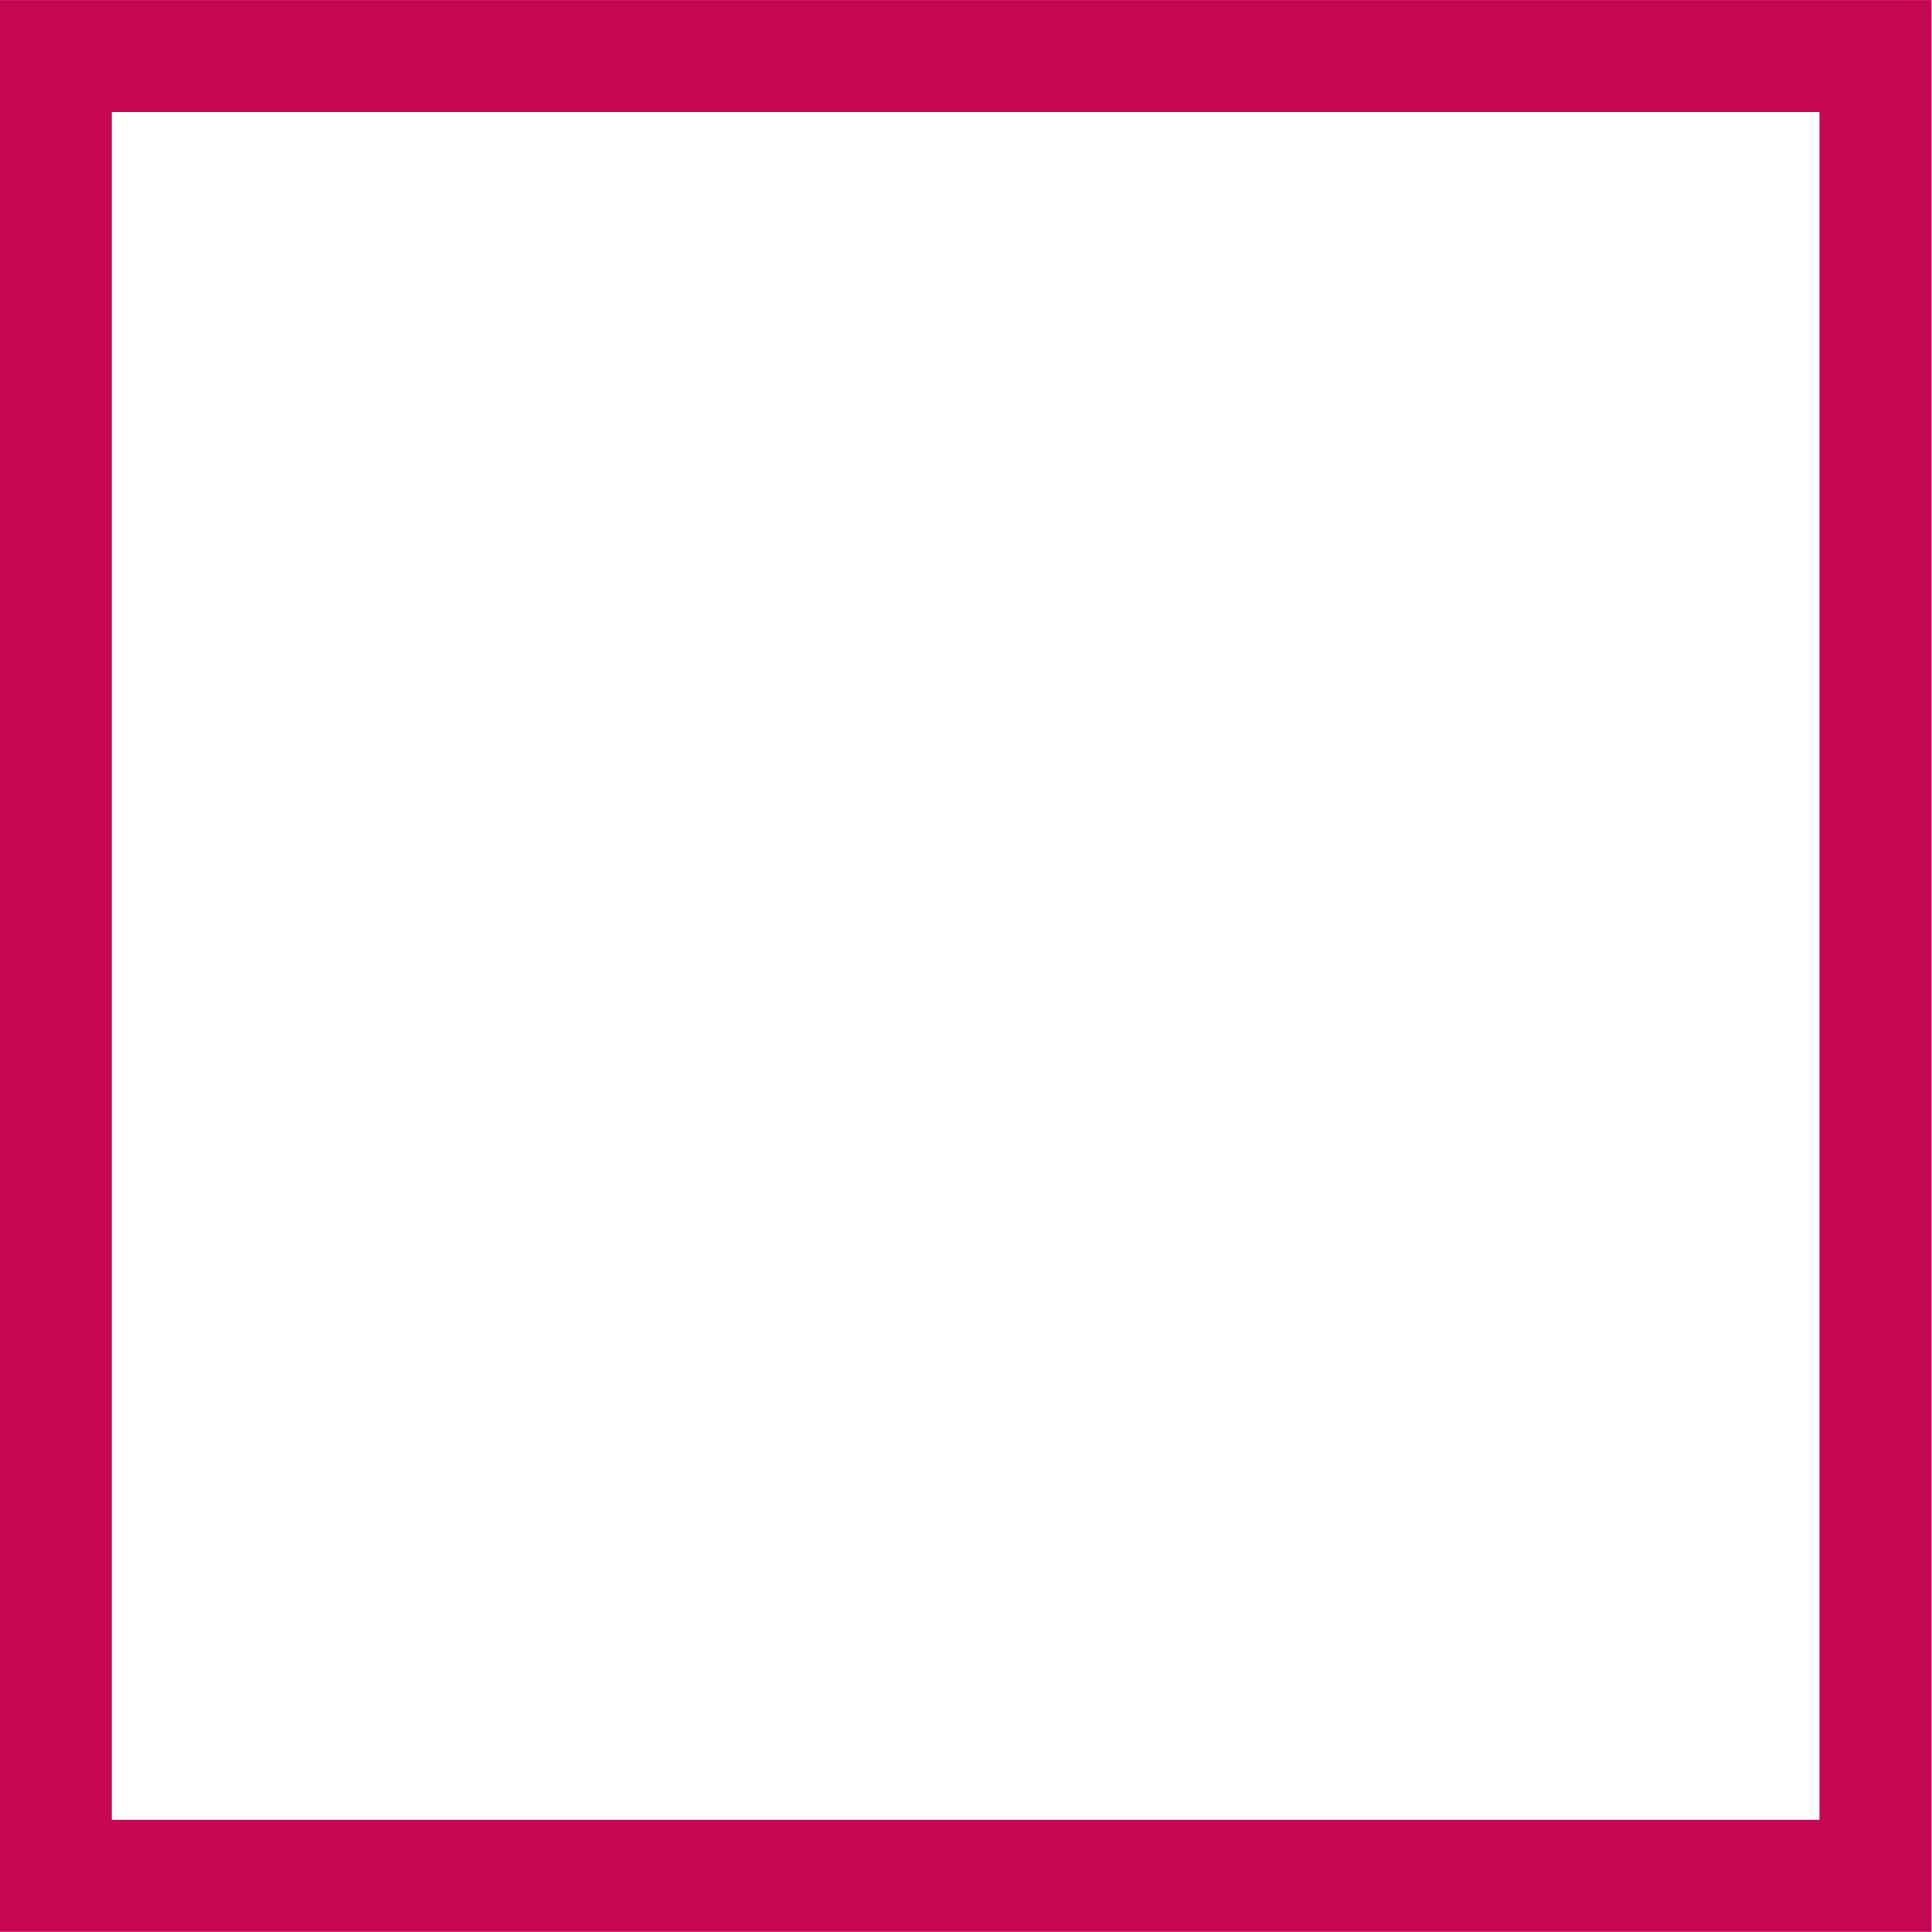
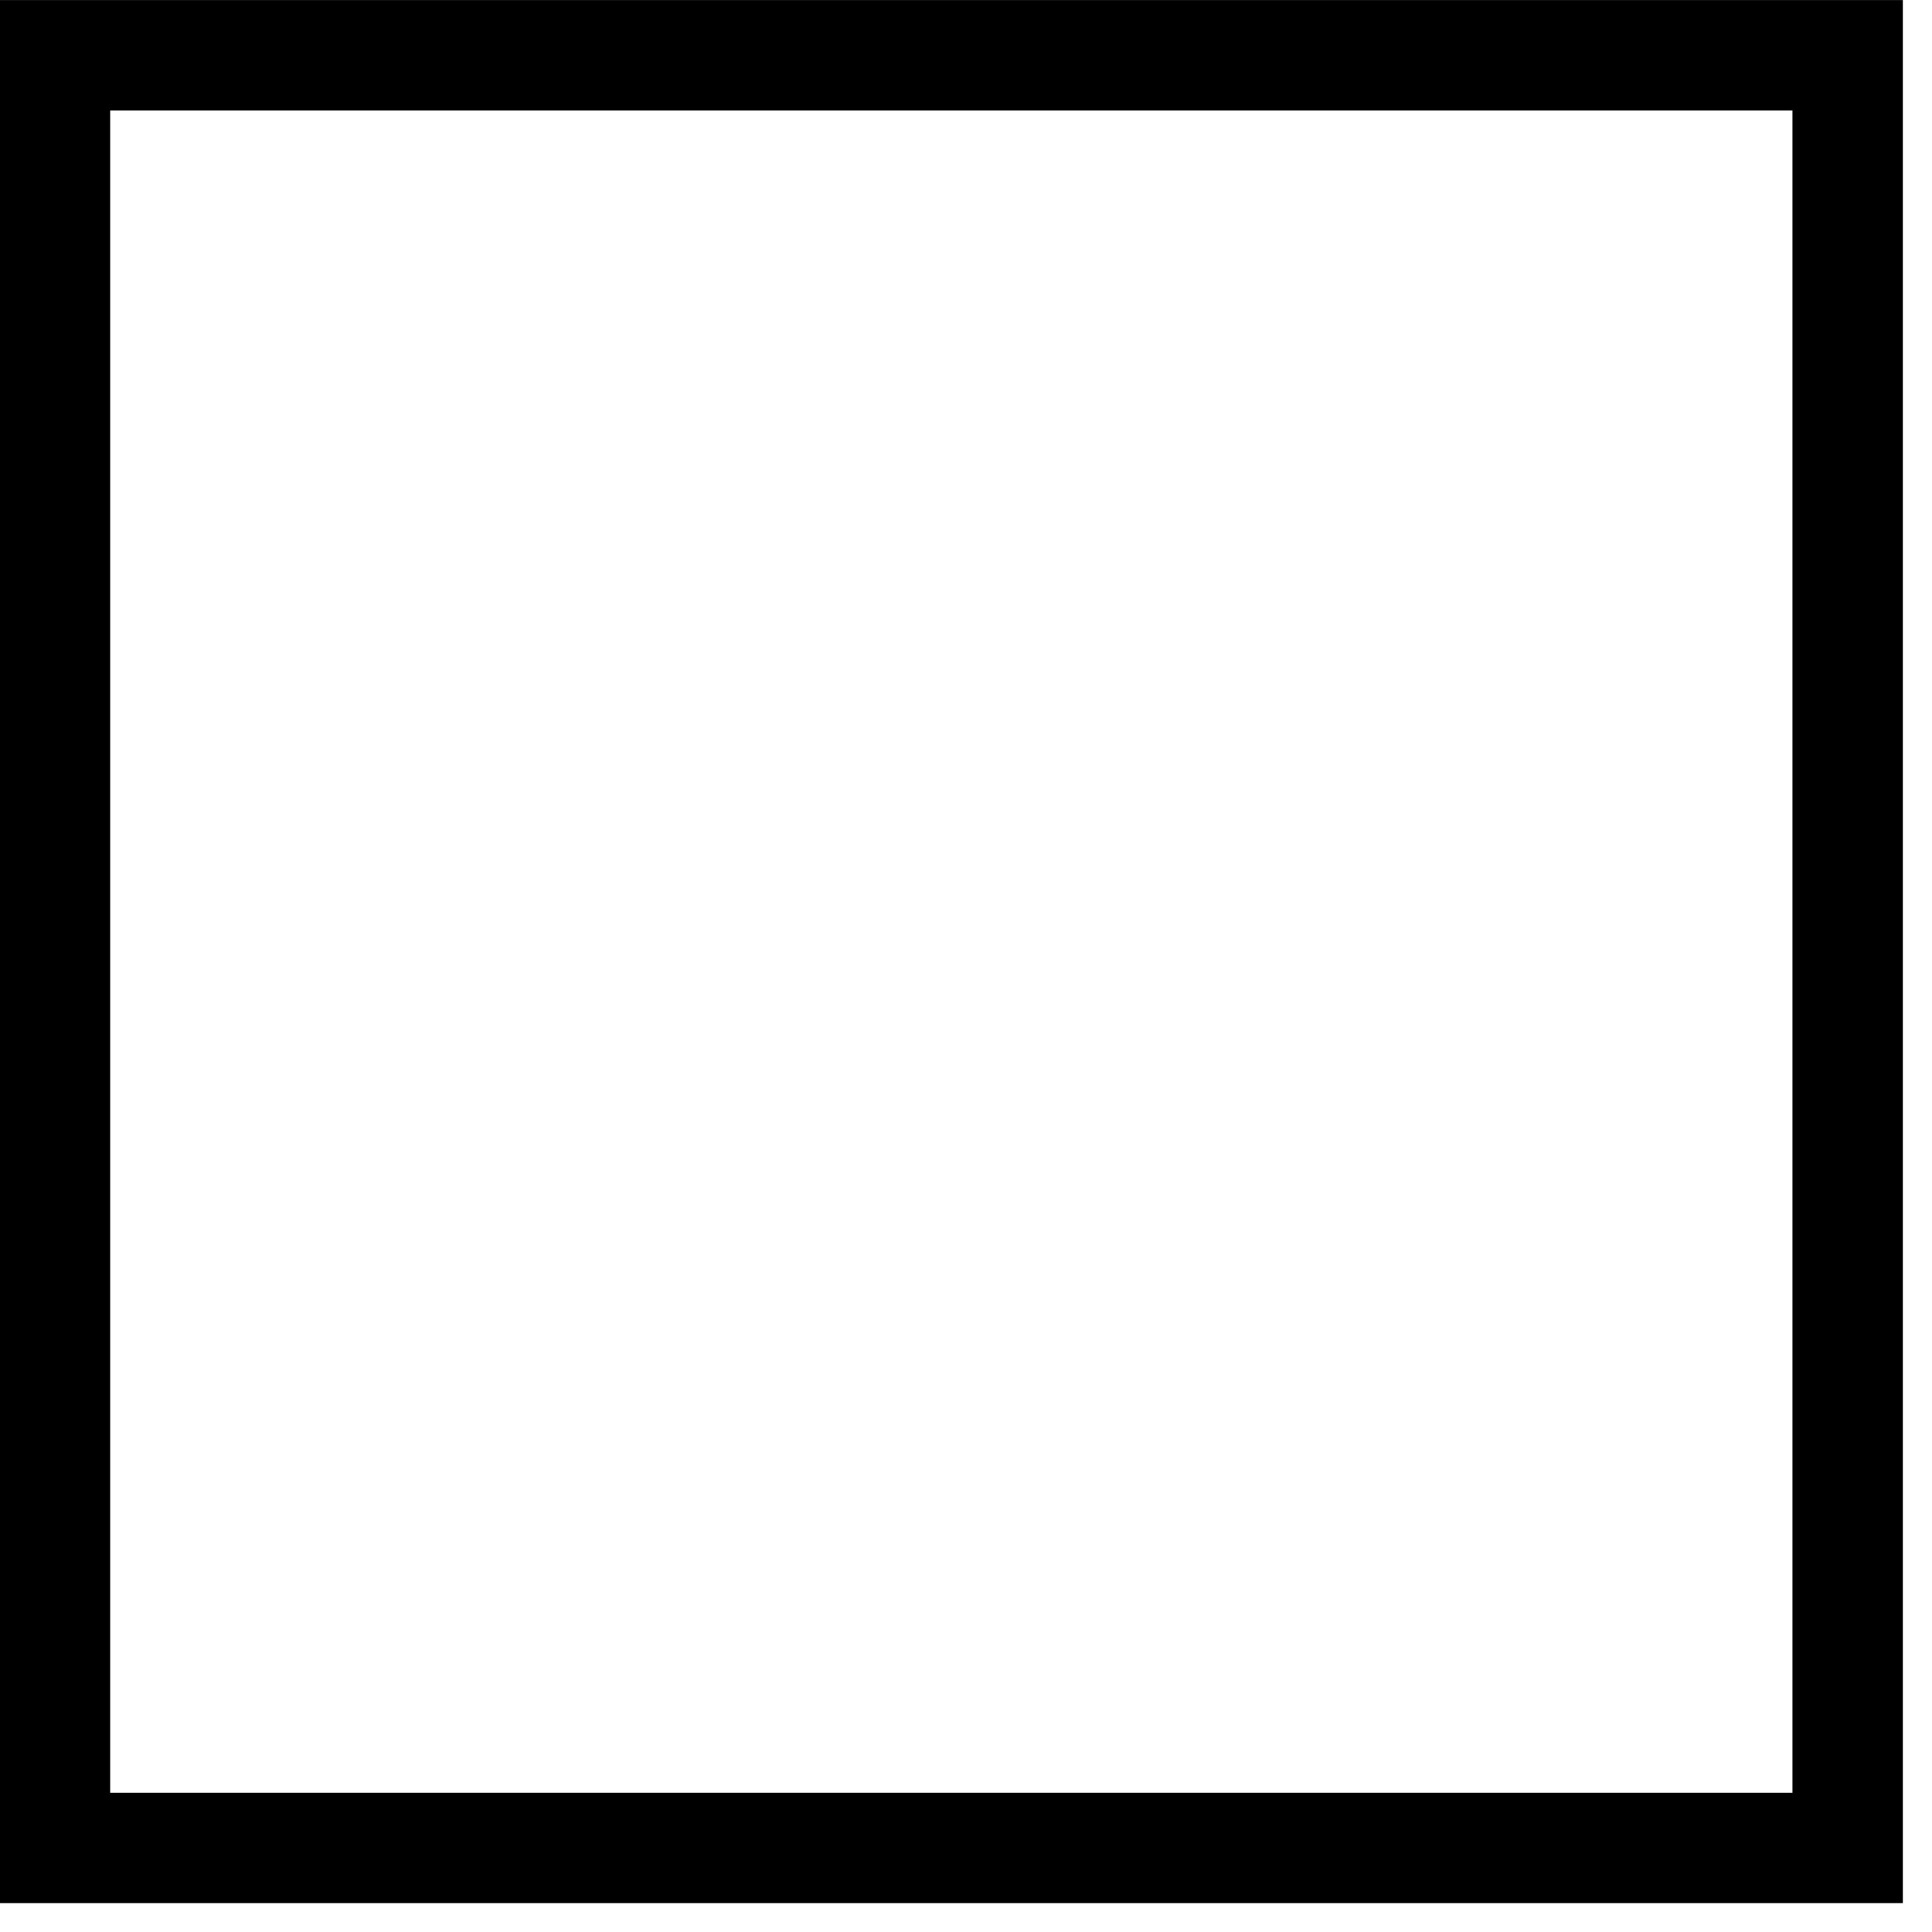
- <svg xmlns="http://www.w3.org/2000/svg" version="1.1" xml:space="preserve" style="fill-rule:evenodd;clip-rule:evenodd;stroke-linejoin:round;stroke-miterlimit:2;" viewBox="77.83 152.38 34.48 34.48">
-   <g transform="matrix(2,0,0,2,-77.826,-152.381)">
-     <path d="M94.064,168.619L78.826,168.619L78.826,153.381L94.064,153.381L94.064,168.619ZM77.826,152.381L77.826,169.619L95.064,169.619L95.064,152.381L77.826,152.381Z" style="fill:rgb(198,7,83);fill-rule:nonzero;" />
+ <svg xmlns="http://www.w3.org/2000/svg" width="100%" height="100%" viewBox="0 0 35 35" version="1.1" xml:space="preserve" style="fill-rule:evenodd;clip-rule:evenodd;stroke-linejoin:round;stroke-miterlimit:2;">
+   <g transform="matrix(2,0,0,2,-155.656,-304.761)">
+     <path d="M94.064,168.619L78.826,168.619L78.826,153.381L94.064,153.381L94.064,168.619ZM77.826,152.381L77.826,169.619L95.064,169.619L95.064,152.381L77.826,152.381Z" style="fill-rule:nonzero;" />
  </g>
</svg>
